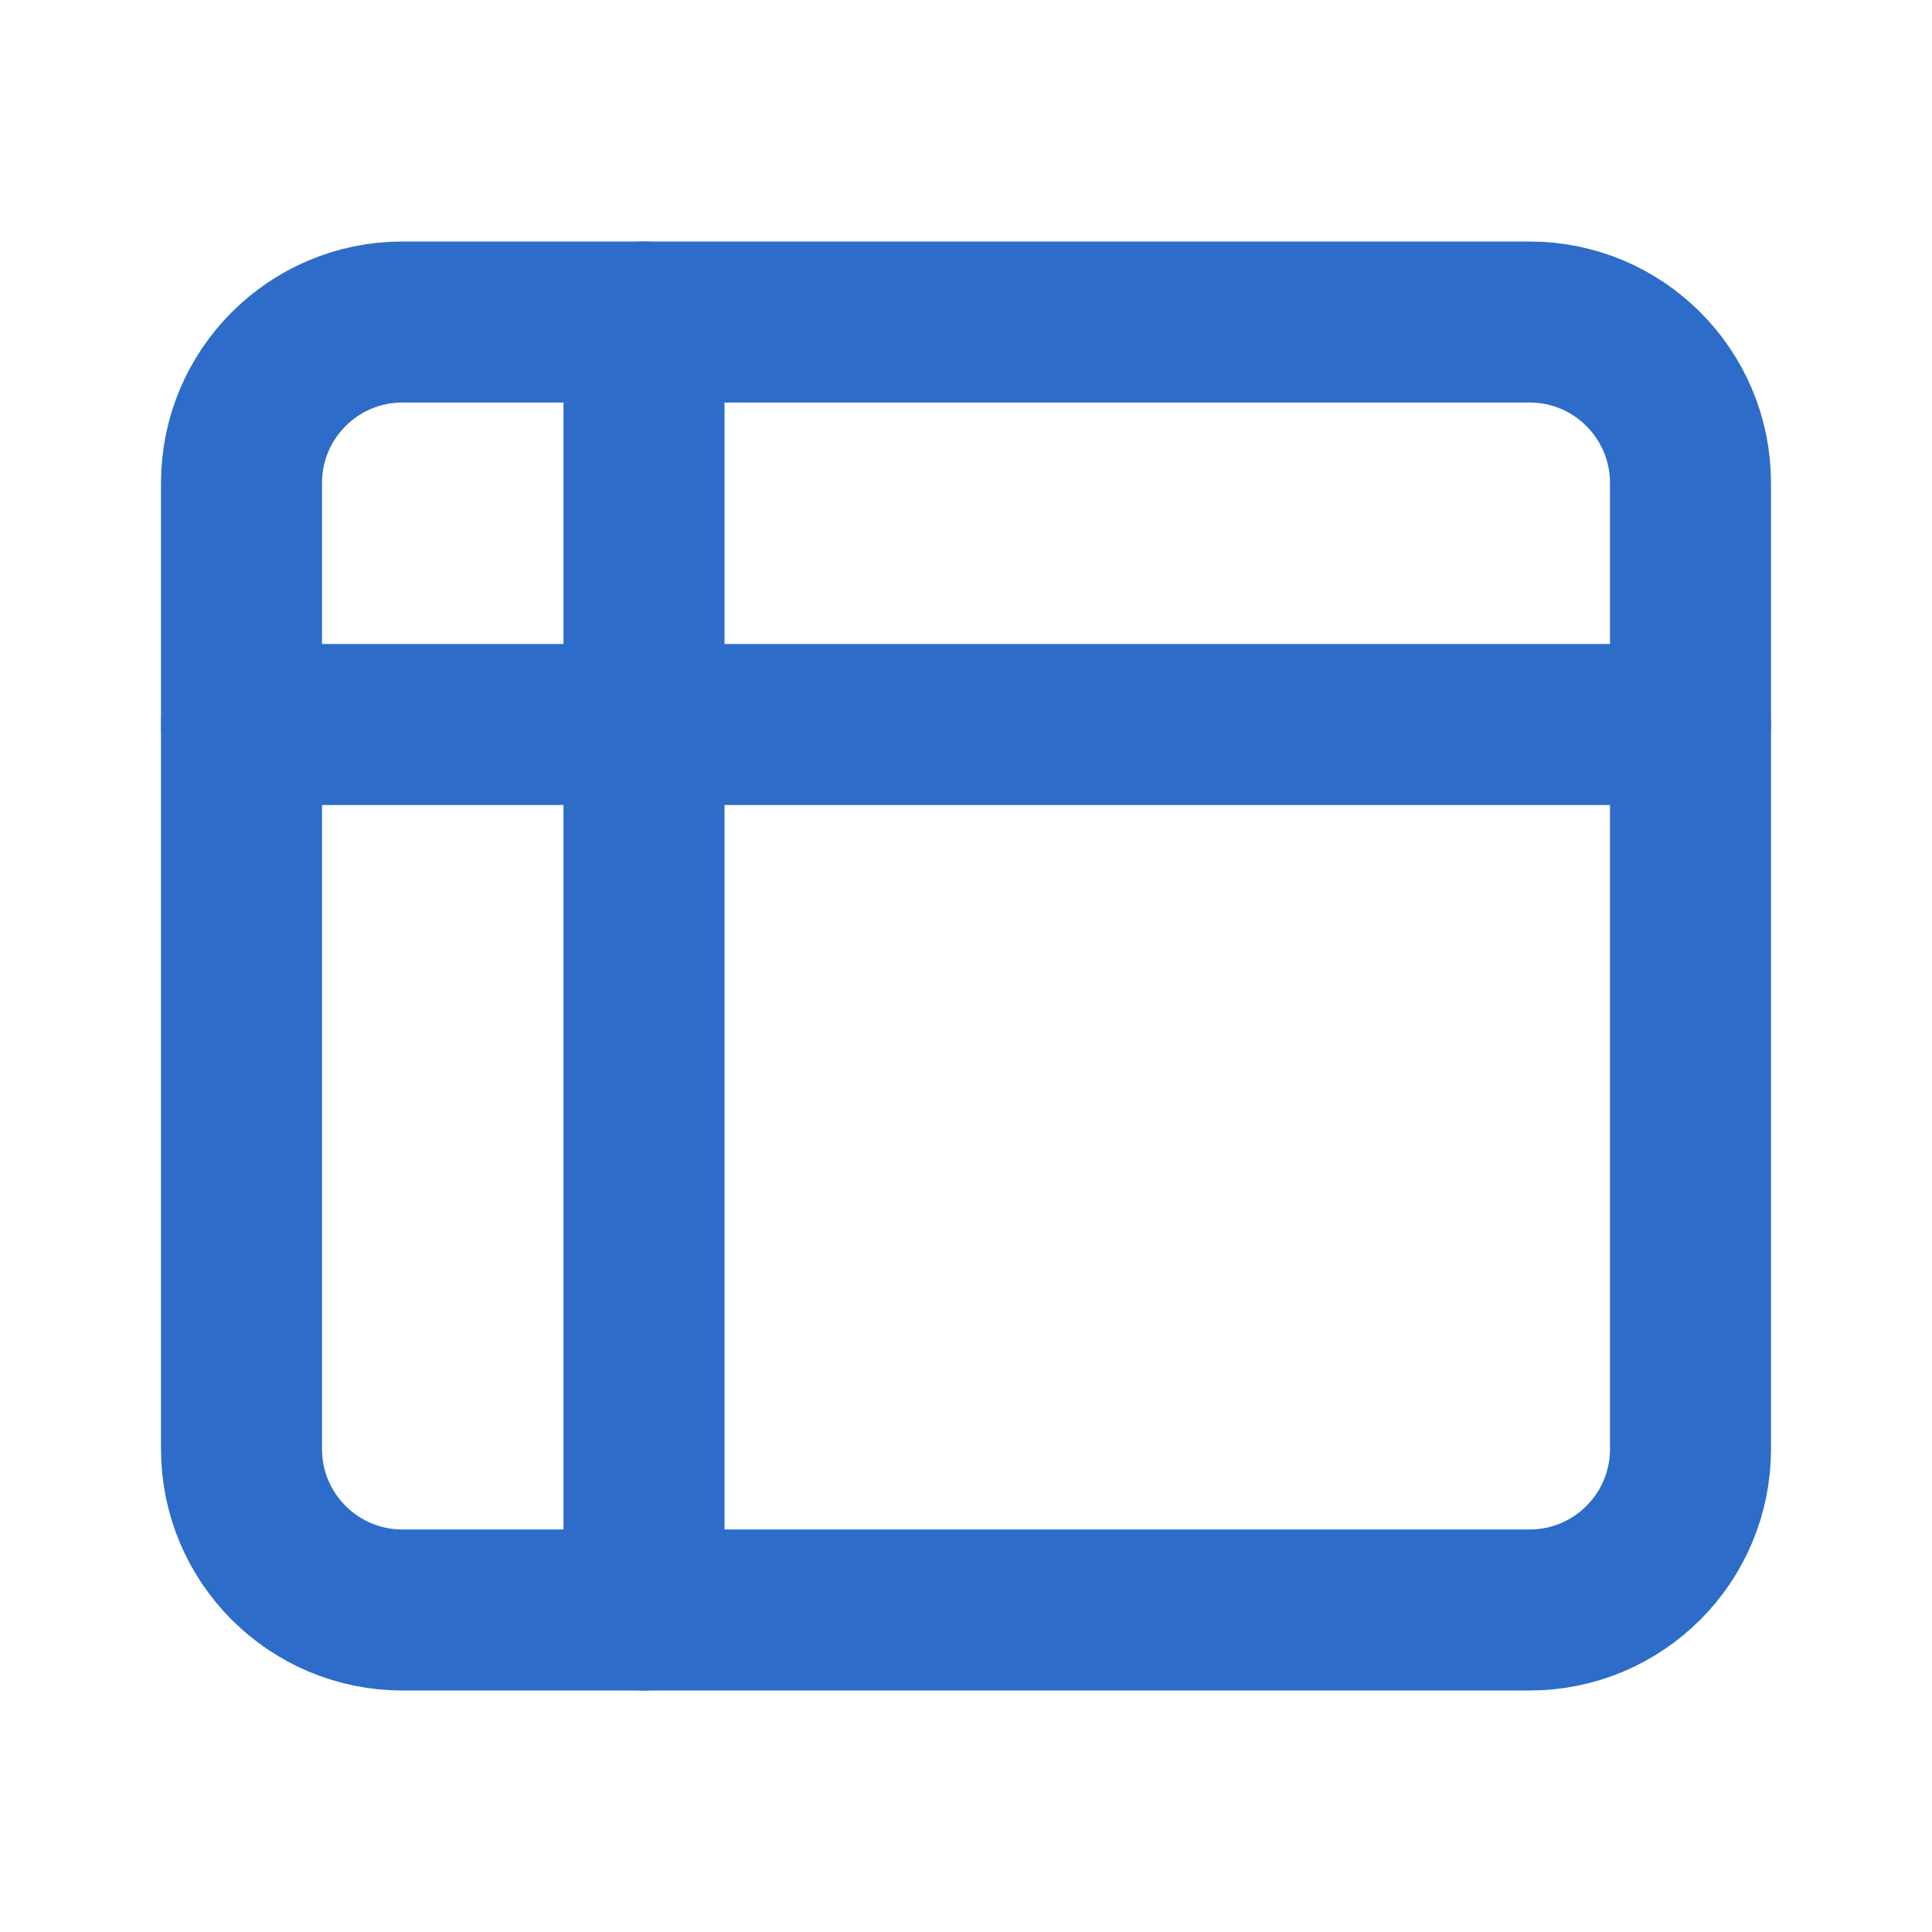
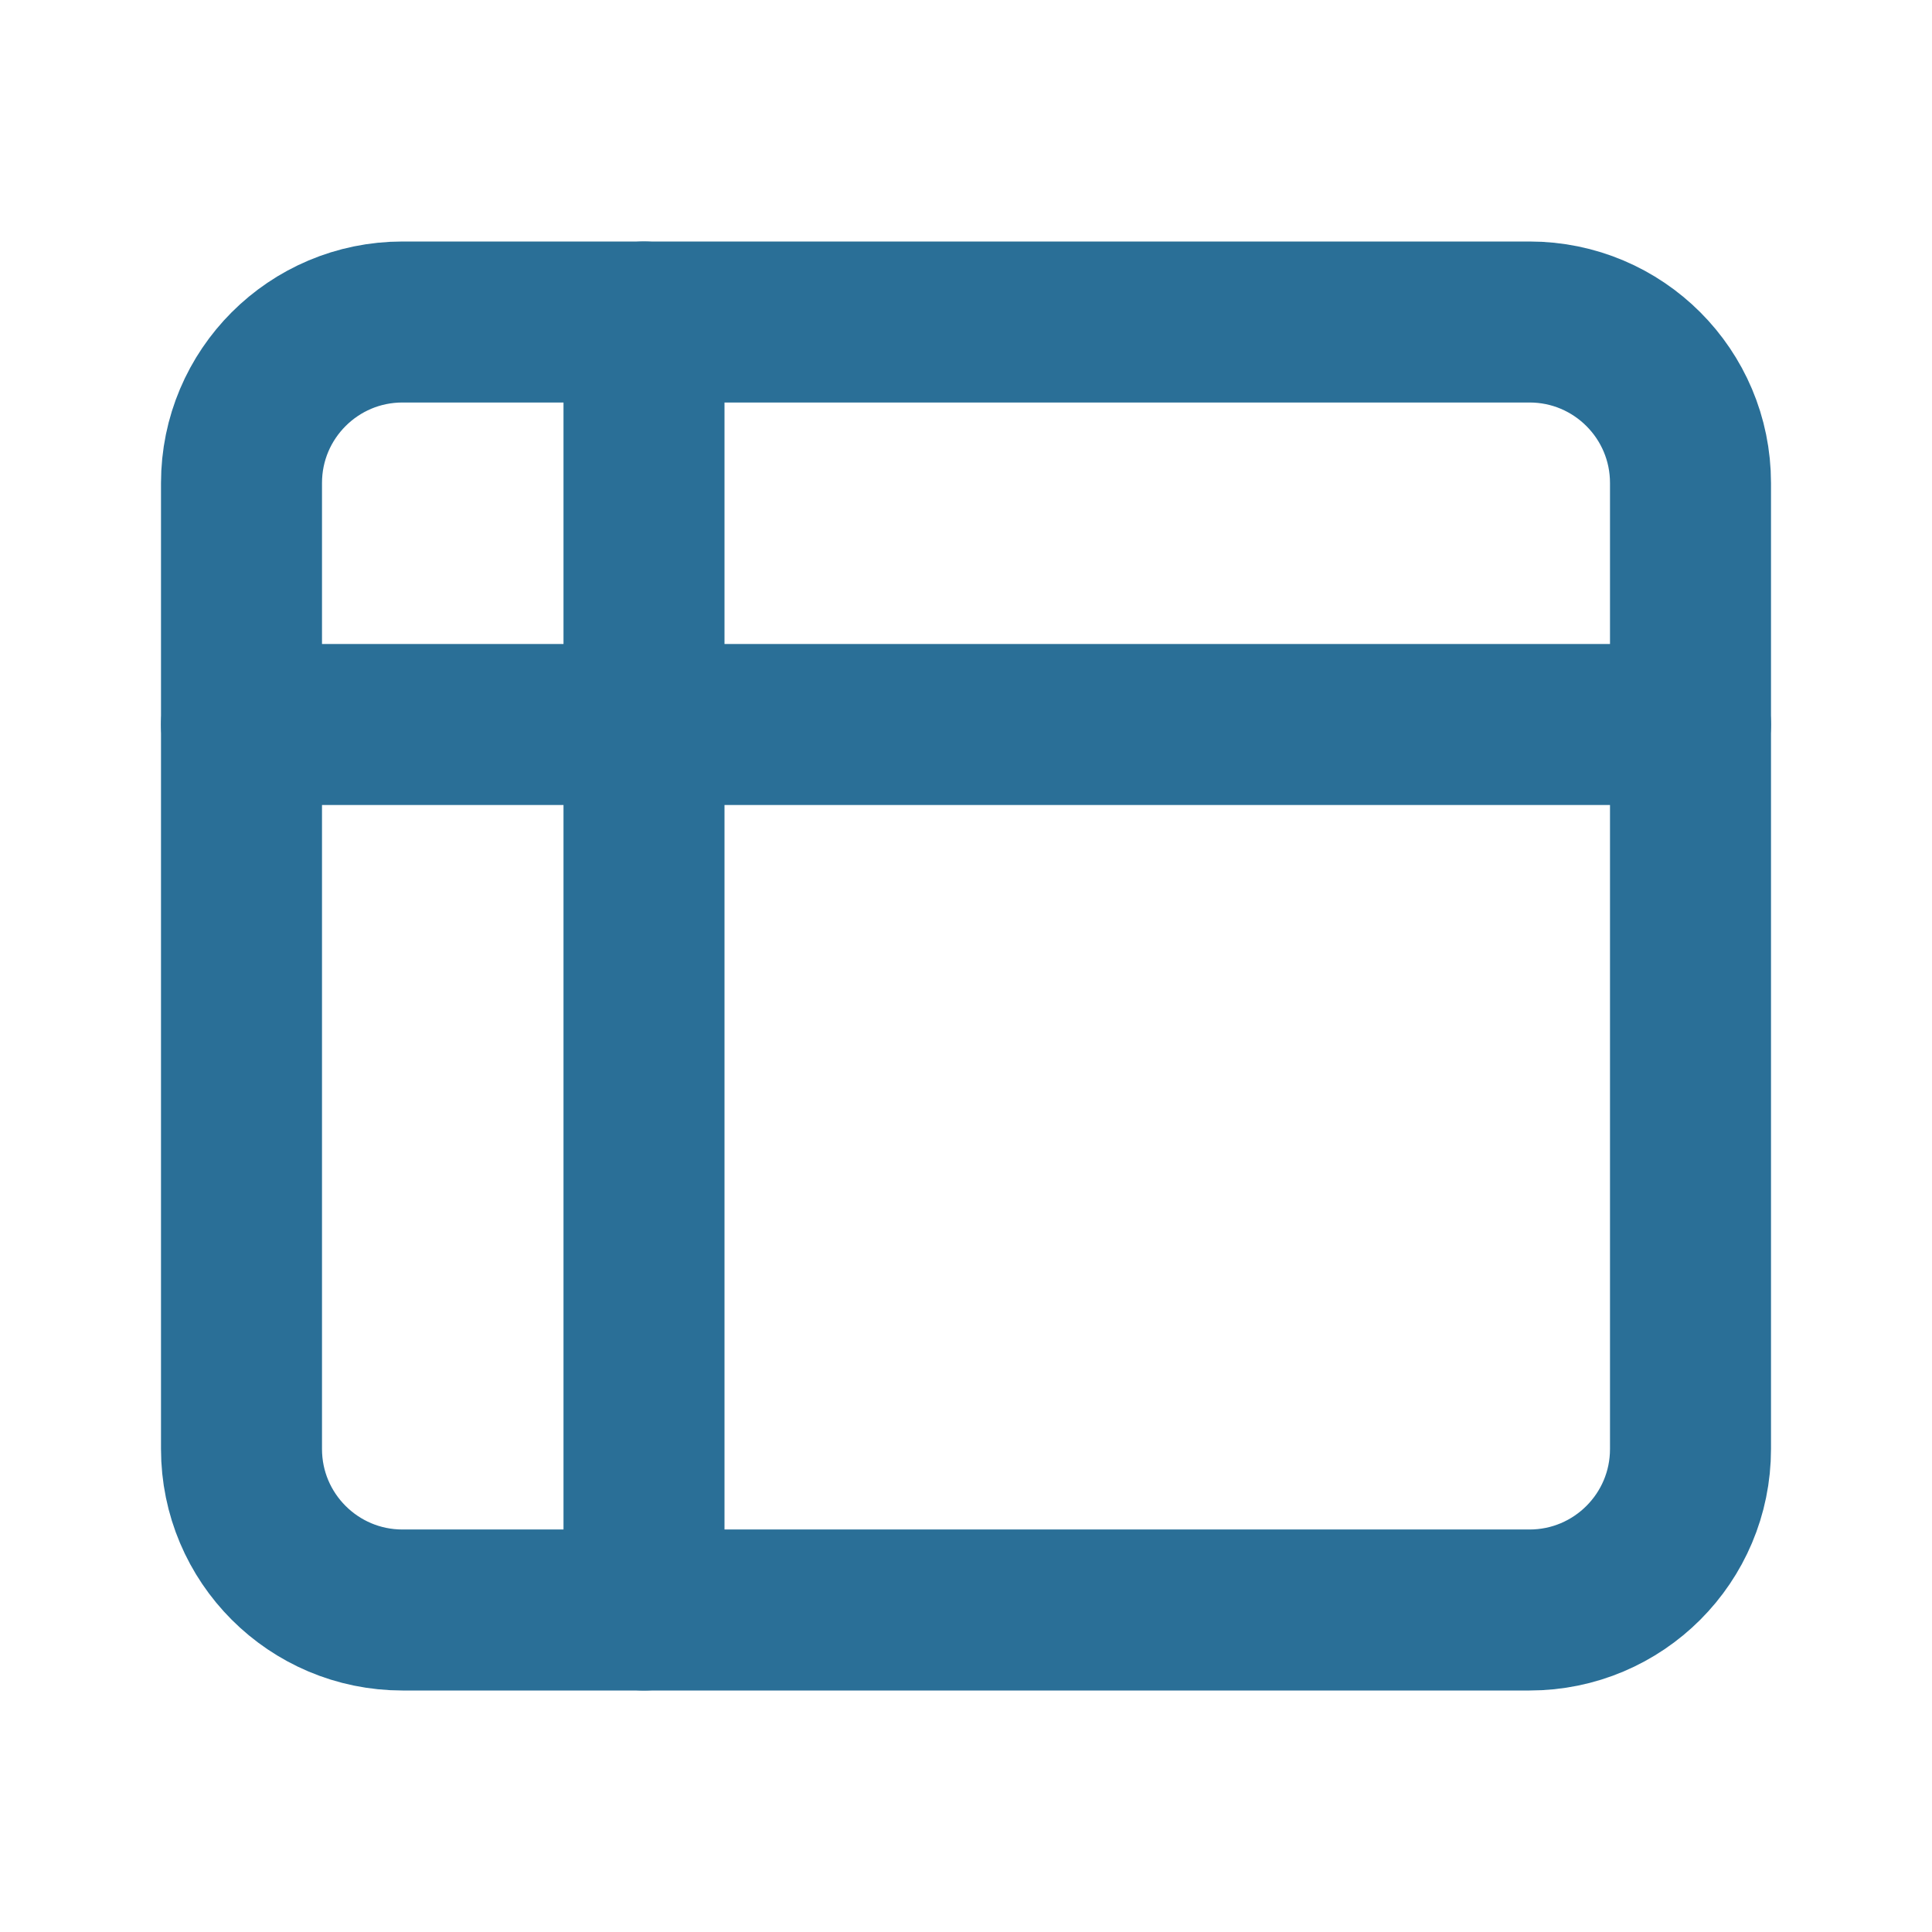
- <svg xmlns="http://www.w3.org/2000/svg" viewBox="0 0 24 24" fill="none" stroke="#2D6CC9" stroke-width="2" stroke-linecap="round" stroke-linejoin="round" aria-label="Ícone de grade / tabela">
+ <svg xmlns="http://www.w3.org/2000/svg" viewBox="0 0 24 24" fill="none" stroke="#2A6F97" stroke-width="2" stroke-linecap="round" stroke-linejoin="round" aria-label="Ícone de grade / tabela">
  <rect x="3" y="4" width="18" height="16" rx="2" />
  <path d="M3 9h18M8 4v16" />
</svg>
